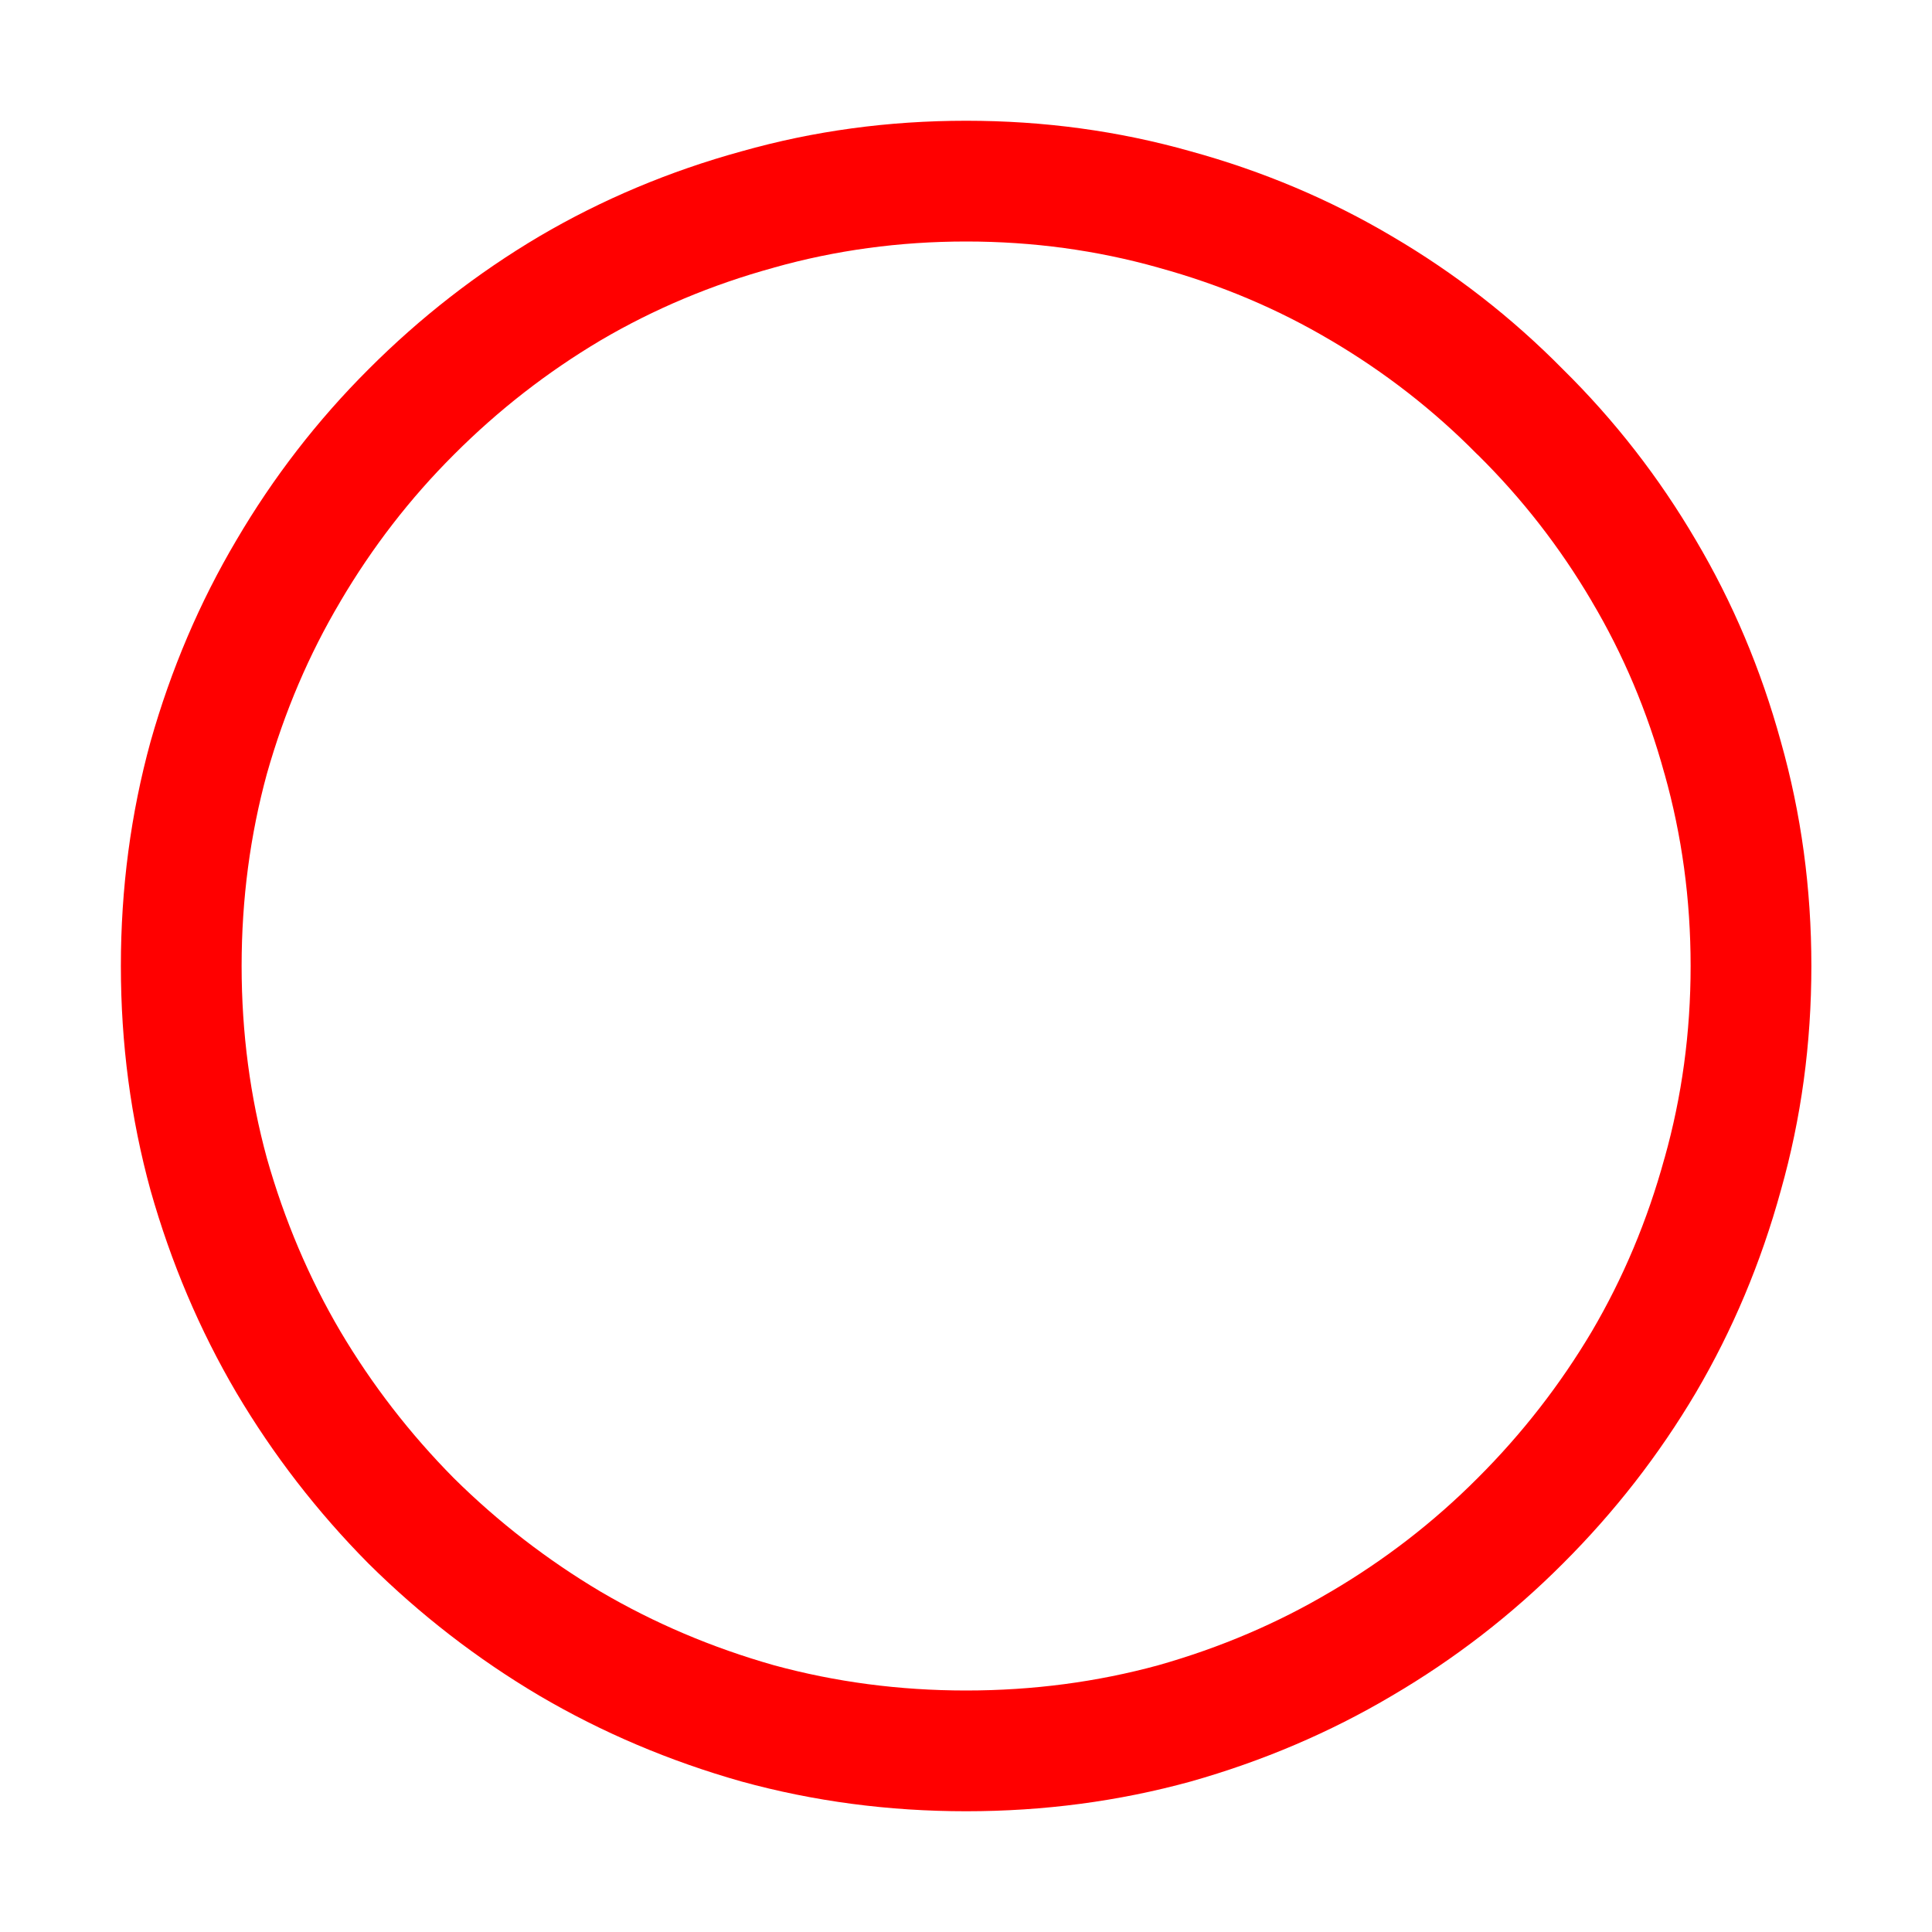
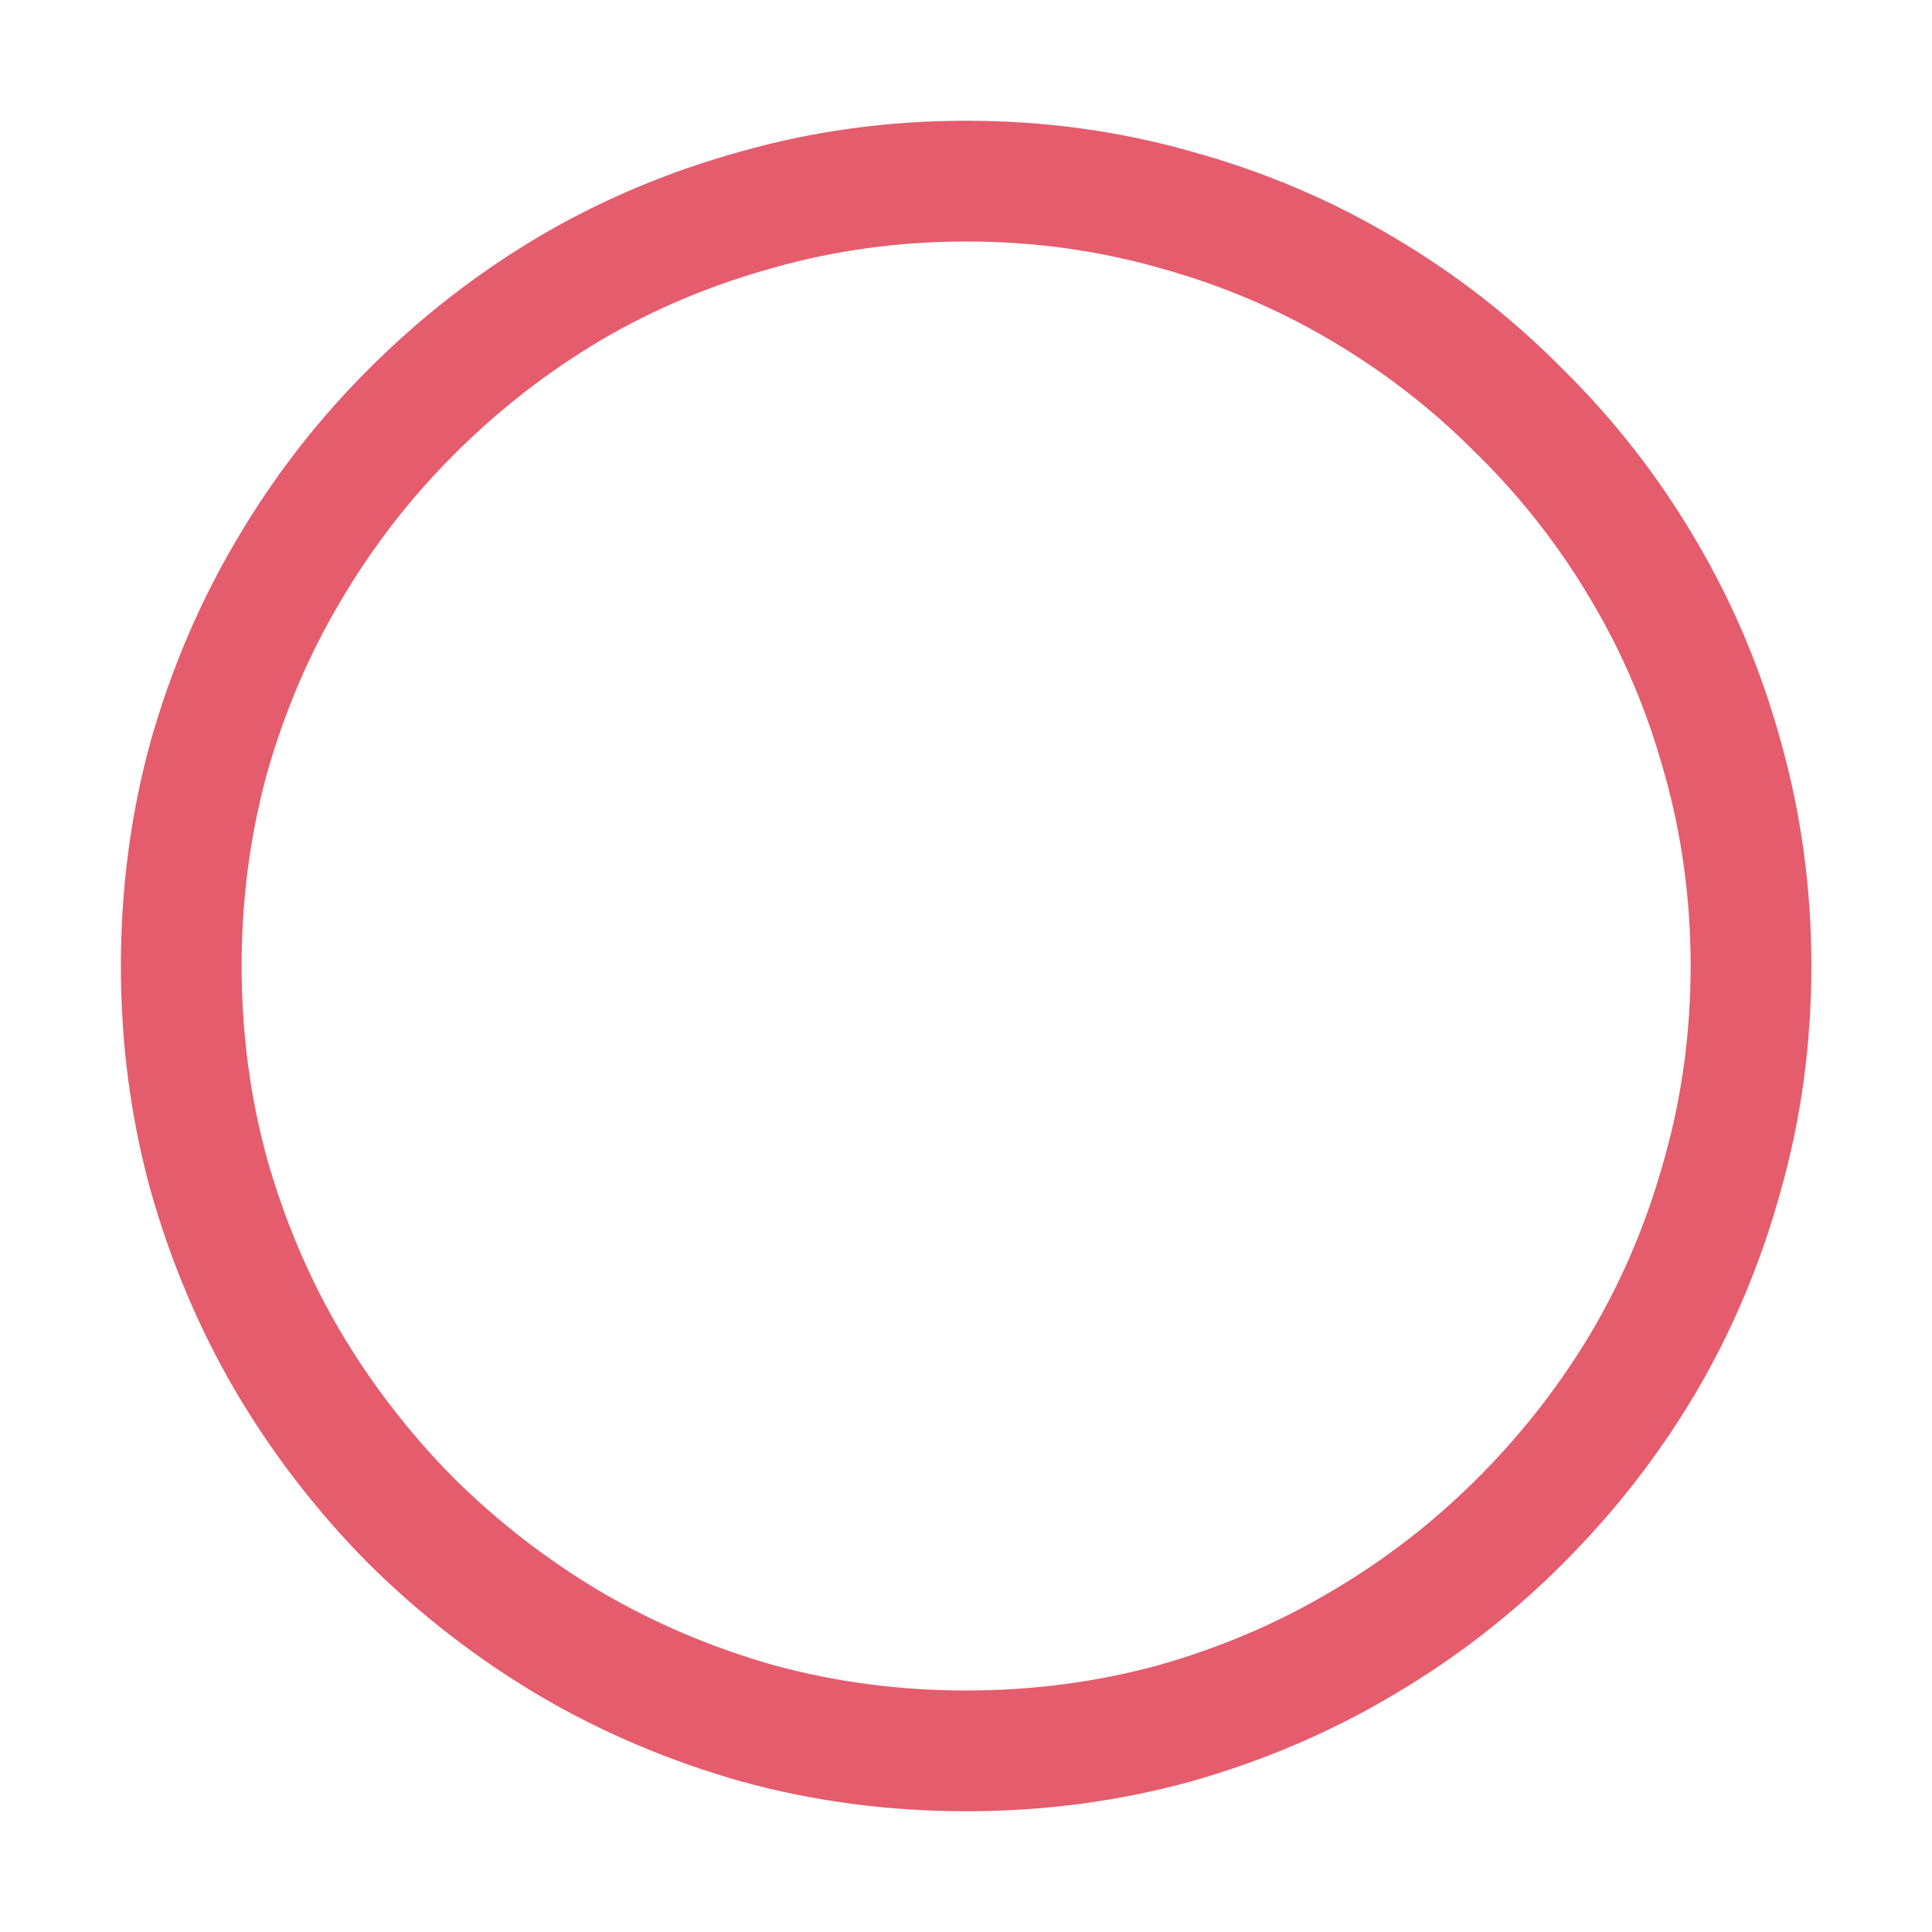
- <svg xmlns="http://www.w3.org/2000/svg" width="16" height="16" viewBox="0 0 16 16" fill="#ff0000">
+ <svg xmlns="http://www.w3.org/2000/svg" width="16" height="16" viewBox="0 0 16 16" fill="#e55c6c">
  <path fill-rule="evenodd" clip-rule="evenodd" d="M9.589 2.215L9.589 2.215C9.083 2.073 8.555 2 8.001 2C7.447 2 6.919 2.073 6.413 2.215L6.407 2.217L6.407 2.217C5.893 2.358 5.416 2.559 4.975 2.818C4.534 3.08 4.128 3.395 3.759 3.765C3.395 4.128 3.083 4.533 2.82 4.979L2.818 4.983L2.818 4.983C2.559 5.419 2.356 5.894 2.21 6.409C2.072 6.915 2.001 7.445 2.001 8C2.001 8.555 2.072 9.085 2.21 9.591C2.356 10.106 2.559 10.584 2.819 11.026C3.081 11.468 3.394 11.873 3.759 12.242C4.128 12.607 4.533 12.919 4.975 13.182C5.417 13.441 5.895 13.645 6.41 13.791C6.916 13.929 7.446 14 8.001 14C8.556 14 9.086 13.929 9.592 13.791C10.107 13.645 10.582 13.442 11.018 13.183L11.022 13.181L11.022 13.181C11.469 12.918 11.873 12.606 12.236 12.242C12.606 11.873 12.921 11.467 13.183 11.026C13.442 10.585 13.643 10.108 13.784 9.594L13.786 9.588L13.786 9.588C13.928 9.082 14.001 8.554 14.001 8C14.001 7.446 13.928 6.918 13.786 6.412L13.784 6.406L13.784 6.406C13.643 5.892 13.442 5.418 13.184 4.983L13.182 4.979L13.182 4.979C12.92 4.534 12.607 4.131 12.24 3.768L12.232 3.761L12.232 3.761C11.87 3.394 11.466 3.081 11.022 2.819L11.018 2.817L11.018 2.817C10.583 2.559 10.109 2.358 9.595 2.217L9.589 2.215ZM14.044 11.534C13.739 12.049 13.372 12.521 12.943 12.949C12.52 13.373 12.048 13.738 11.528 14.043C11.013 14.348 10.457 14.585 9.86 14.754C9.263 14.918 8.644 15 8.001 15C7.358 15 6.739 14.918 6.142 14.754C5.545 14.585 4.986 14.348 4.467 14.043C3.952 13.738 3.48 13.373 3.052 12.949C2.628 12.521 2.263 12.049 1.958 11.534C1.653 11.015 1.416 10.456 1.247 9.859C1.083 9.262 1.001 8.643 1.001 8C1.001 7.357 1.083 6.738 1.247 6.141C1.416 5.544 1.653 4.988 1.958 4.473C2.263 3.953 2.628 3.481 3.052 3.058C3.48 2.629 3.952 2.262 4.467 1.957C4.986 1.652 5.545 1.417 6.142 1.253C6.739 1.084 7.358 1 8.001 1C8.644 1 9.263 1.084 9.86 1.253C10.457 1.417 11.013 1.652 11.528 1.957C12.048 2.262 12.52 2.629 12.943 3.058C13.372 3.481 13.739 3.953 14.044 4.473C14.349 4.988 14.584 5.544 14.748 6.141C14.917 6.738 15.001 7.357 15.001 8C15.001 8.643 14.917 9.262 14.748 9.859C14.584 10.456 14.349 11.015 14.044 11.534Z" />
</svg>
